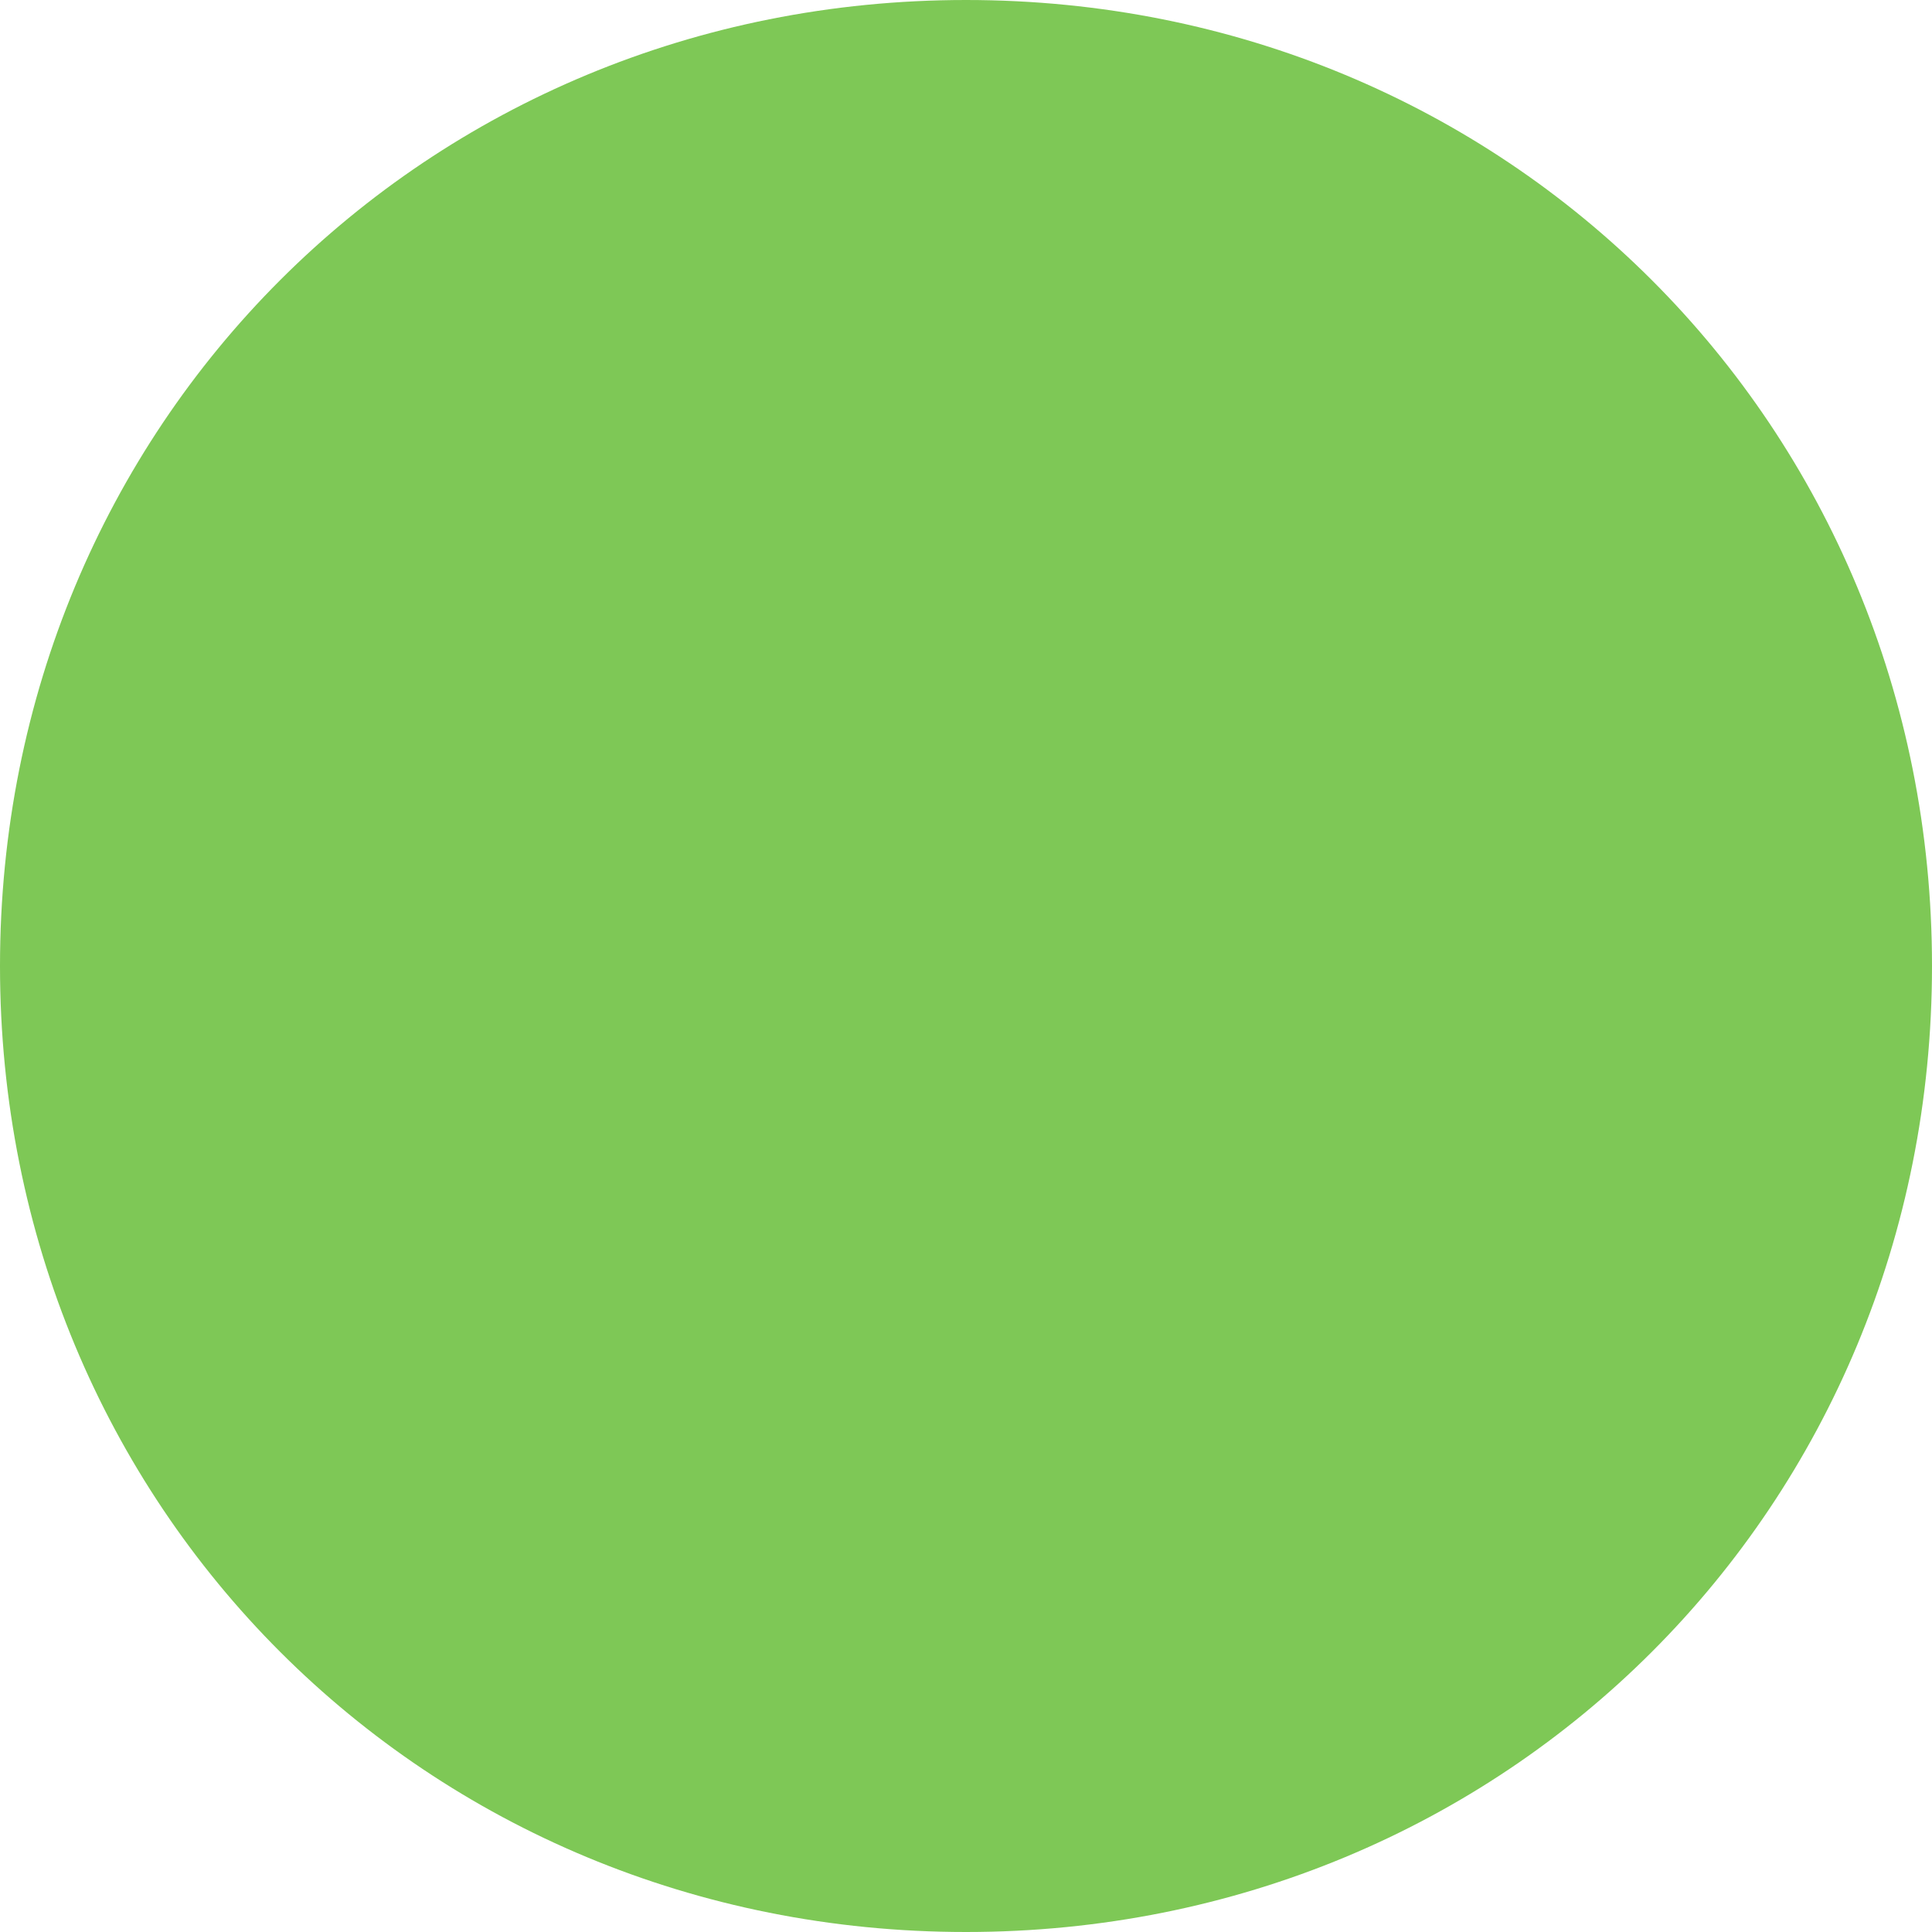
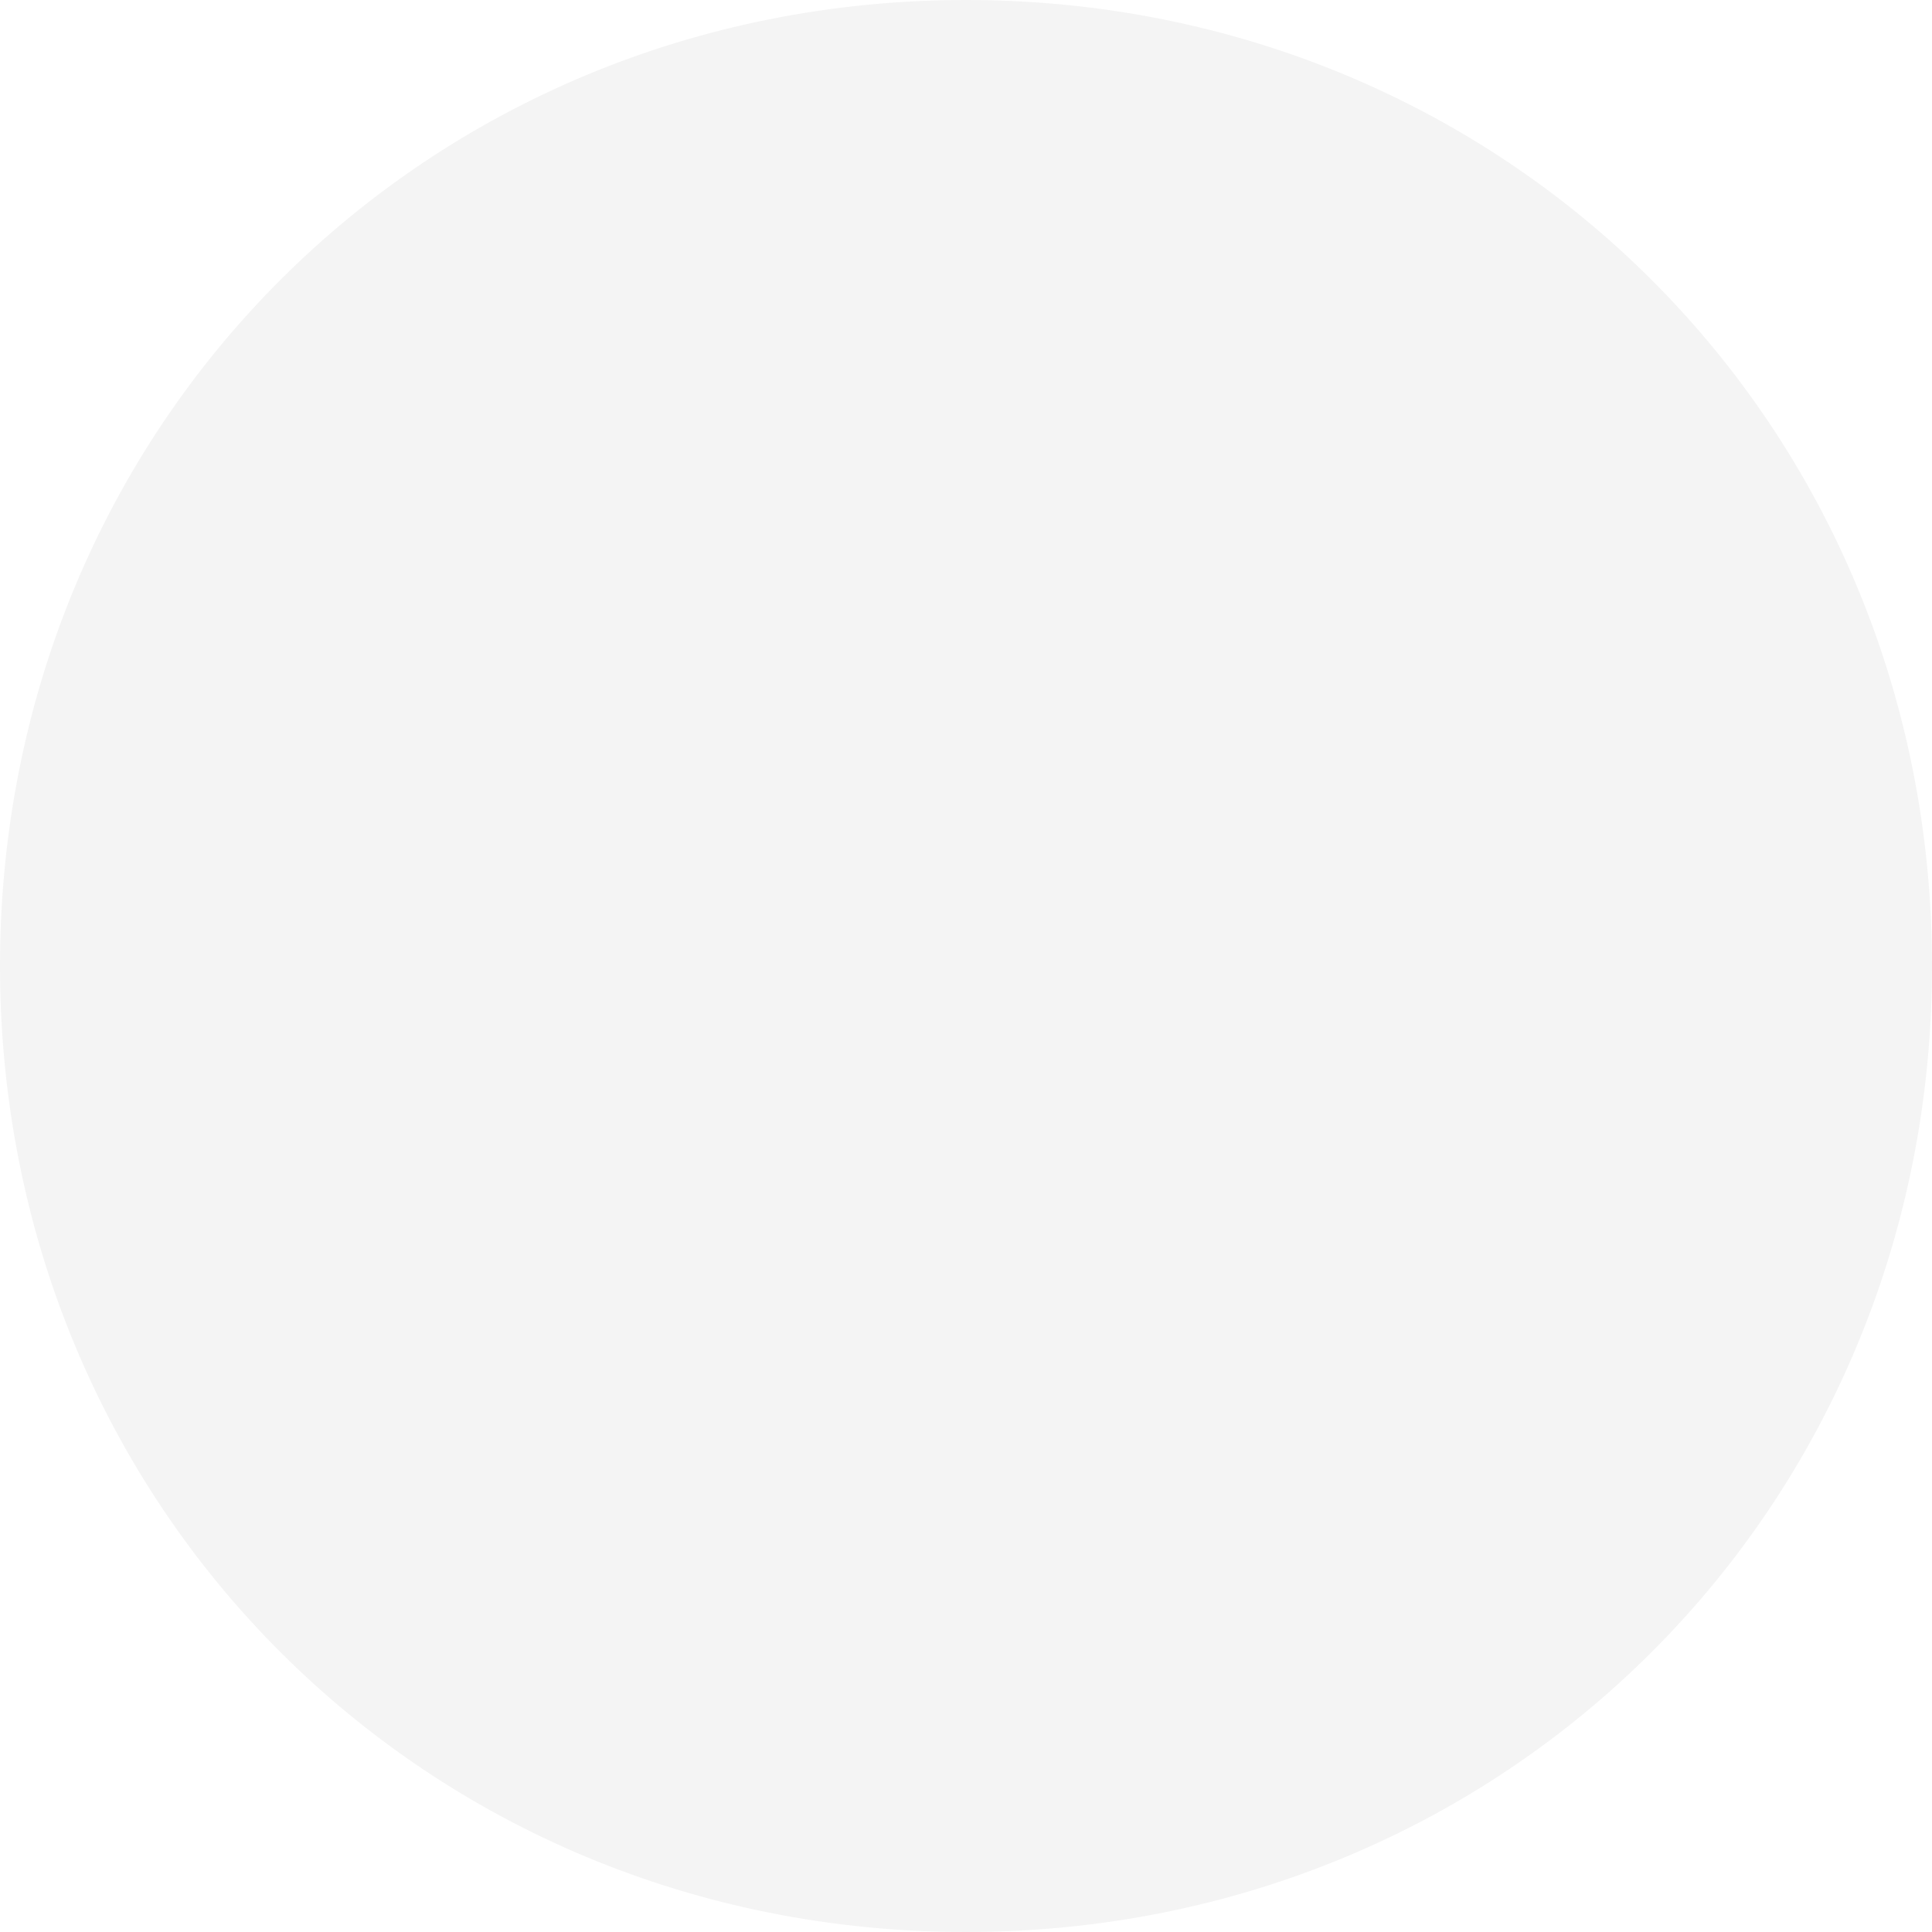
- <svg xmlns="http://www.w3.org/2000/svg" version="1.1" width="8px" height="8px">
-   <g transform="matrix(1 0 0 1 -777 -2717 )">
-     <path d="M 781 2717  C 783.24 2717  785 2718.76  785 2721  C 785 2723.24  783.24 2725  781 2725  C 778.76 2725  777 2723.24  777 2721  C 777 2718.76  778.76 2717  781 2717  Z " fill-rule="nonzero" fill="#7ec856" stroke="none" />
+ <svg xmlns="http://www.w3.org/2000/svg" version="1.1" width="160px" height="160px">
+   <g transform="matrix(1 0 0 1 -1477 -2618 )">
+     <path d="M 1557 2618  C 1601.8 2618  1637 2653.2  1637 2698  C 1637 2742.8  1601.8 2778  1557 2778  C 1512.2 2778  1477 2742.8  1477 2698  C 1477 2653.2  1512.2 2618  1557 2618  Z " fill-rule="nonzero" fill="#f4f4f4" stroke="none" />
  </g>
</svg>
